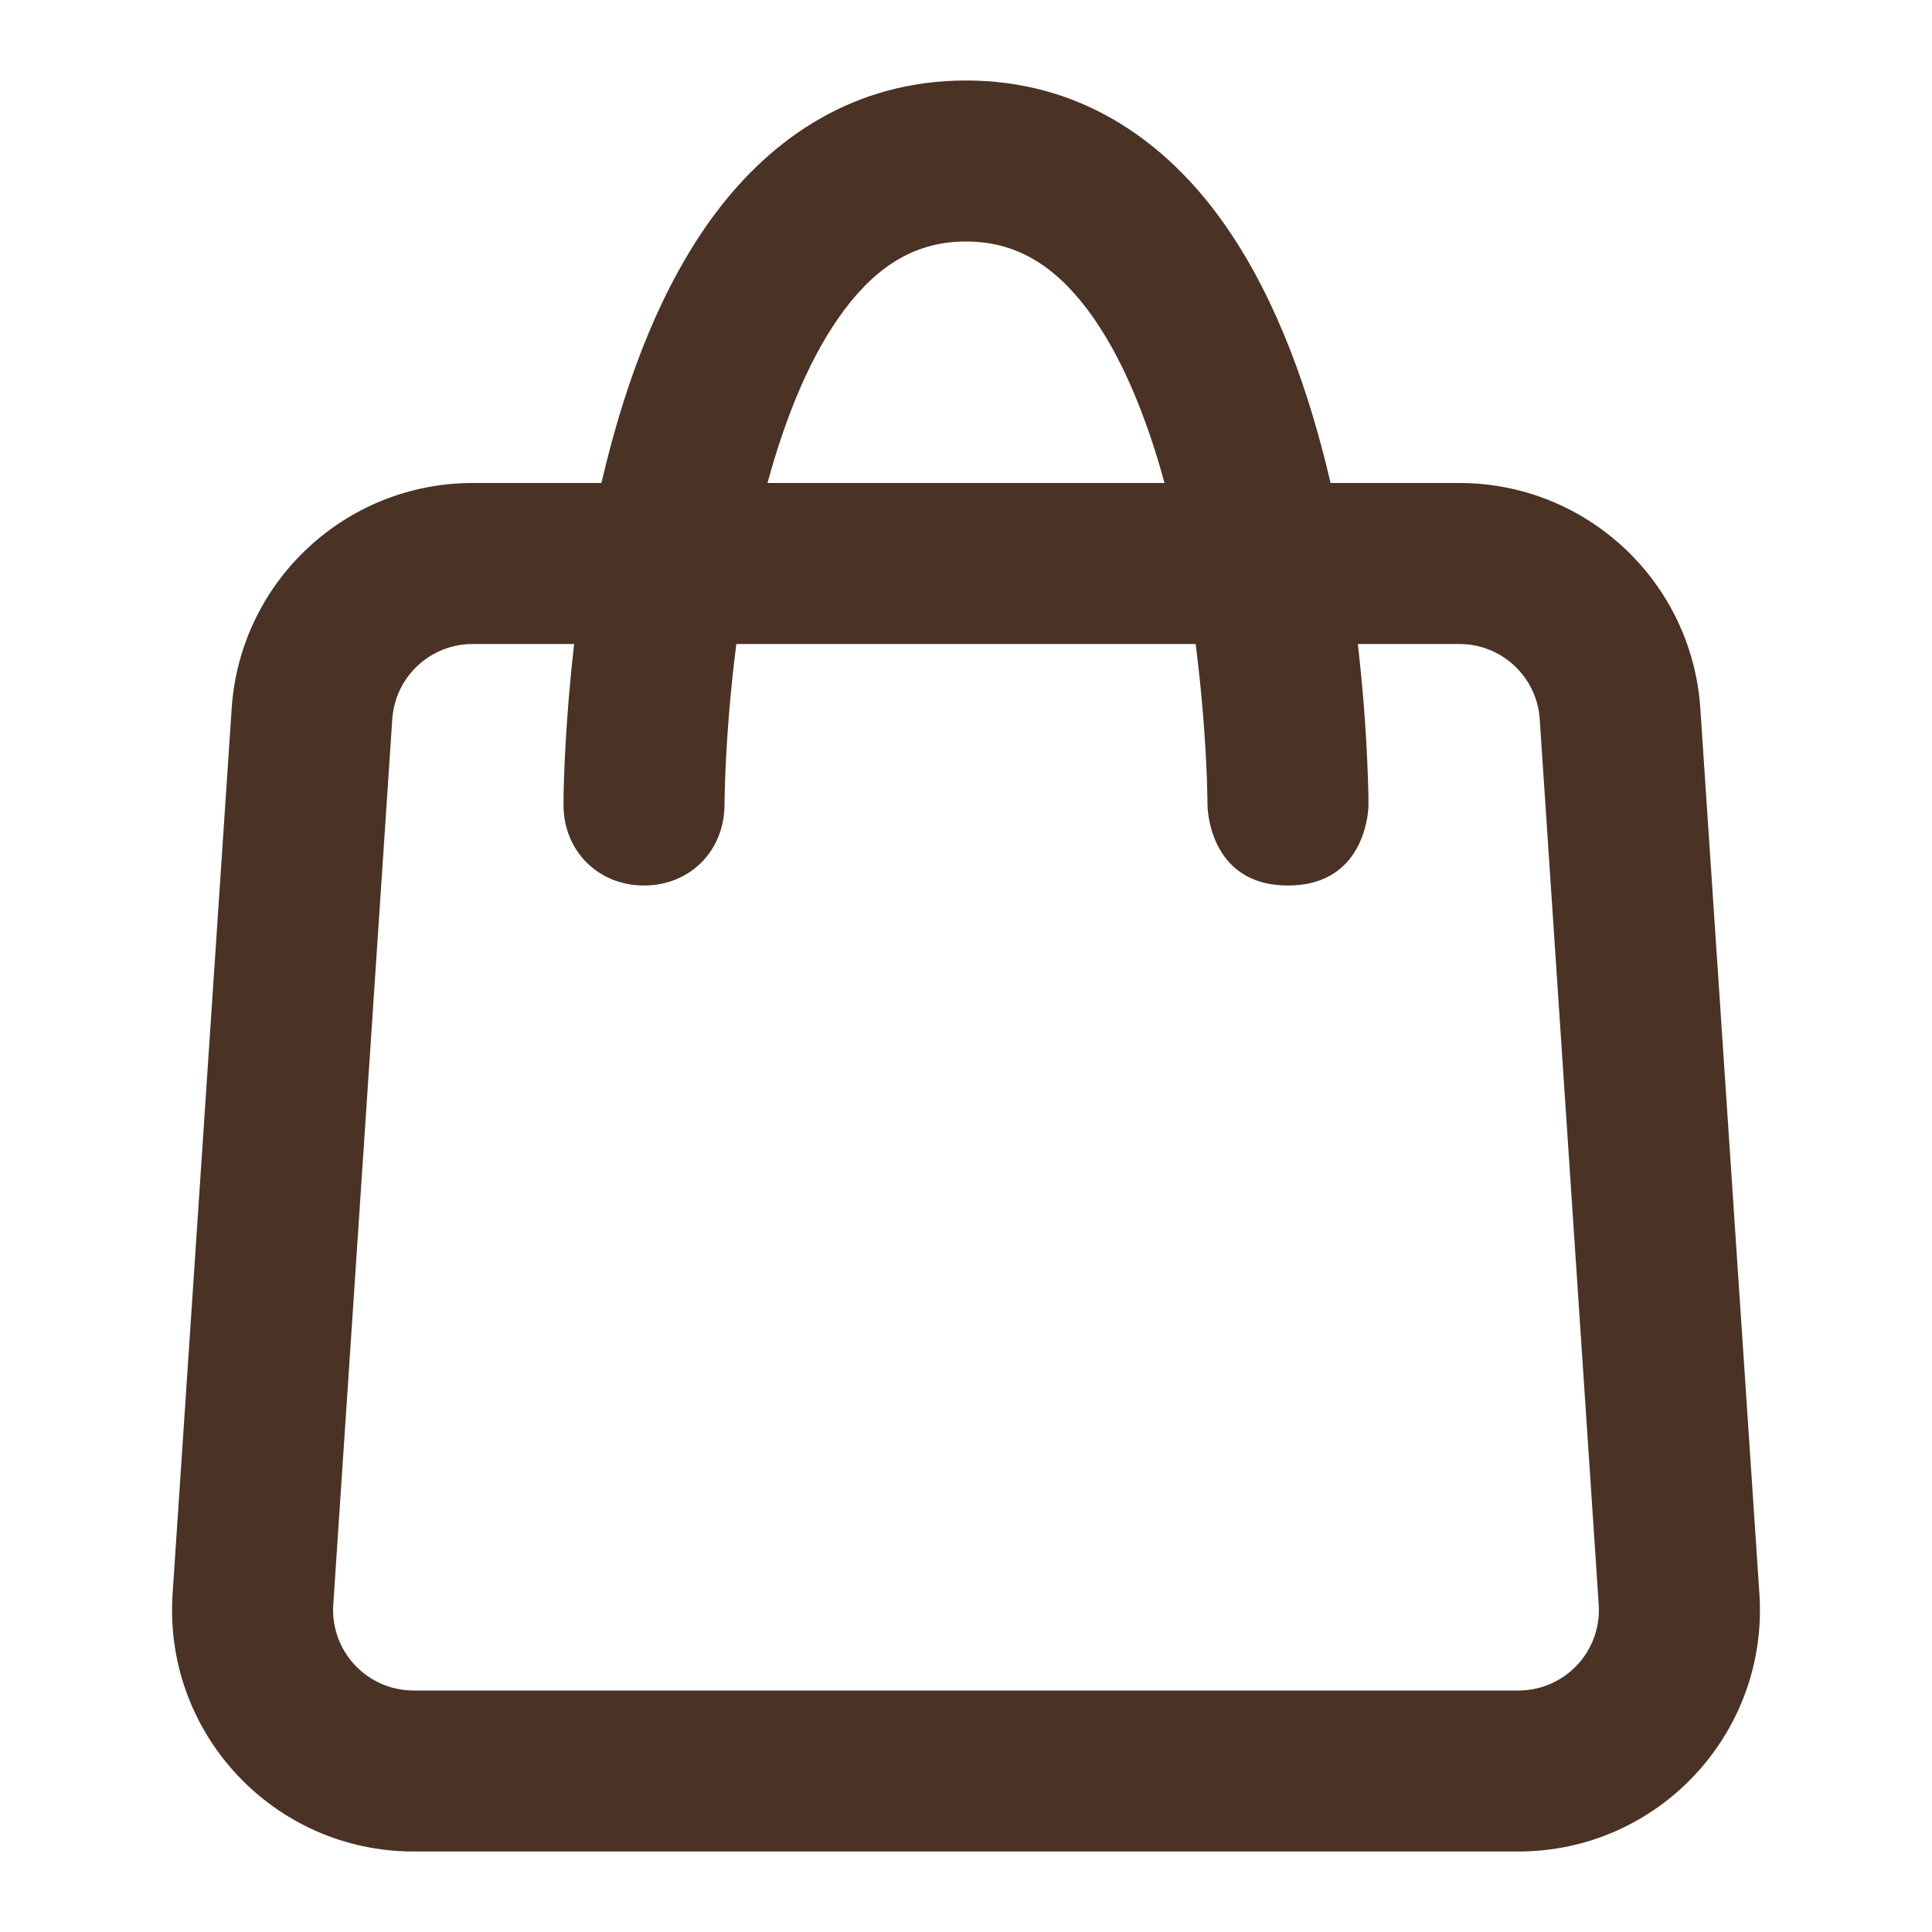
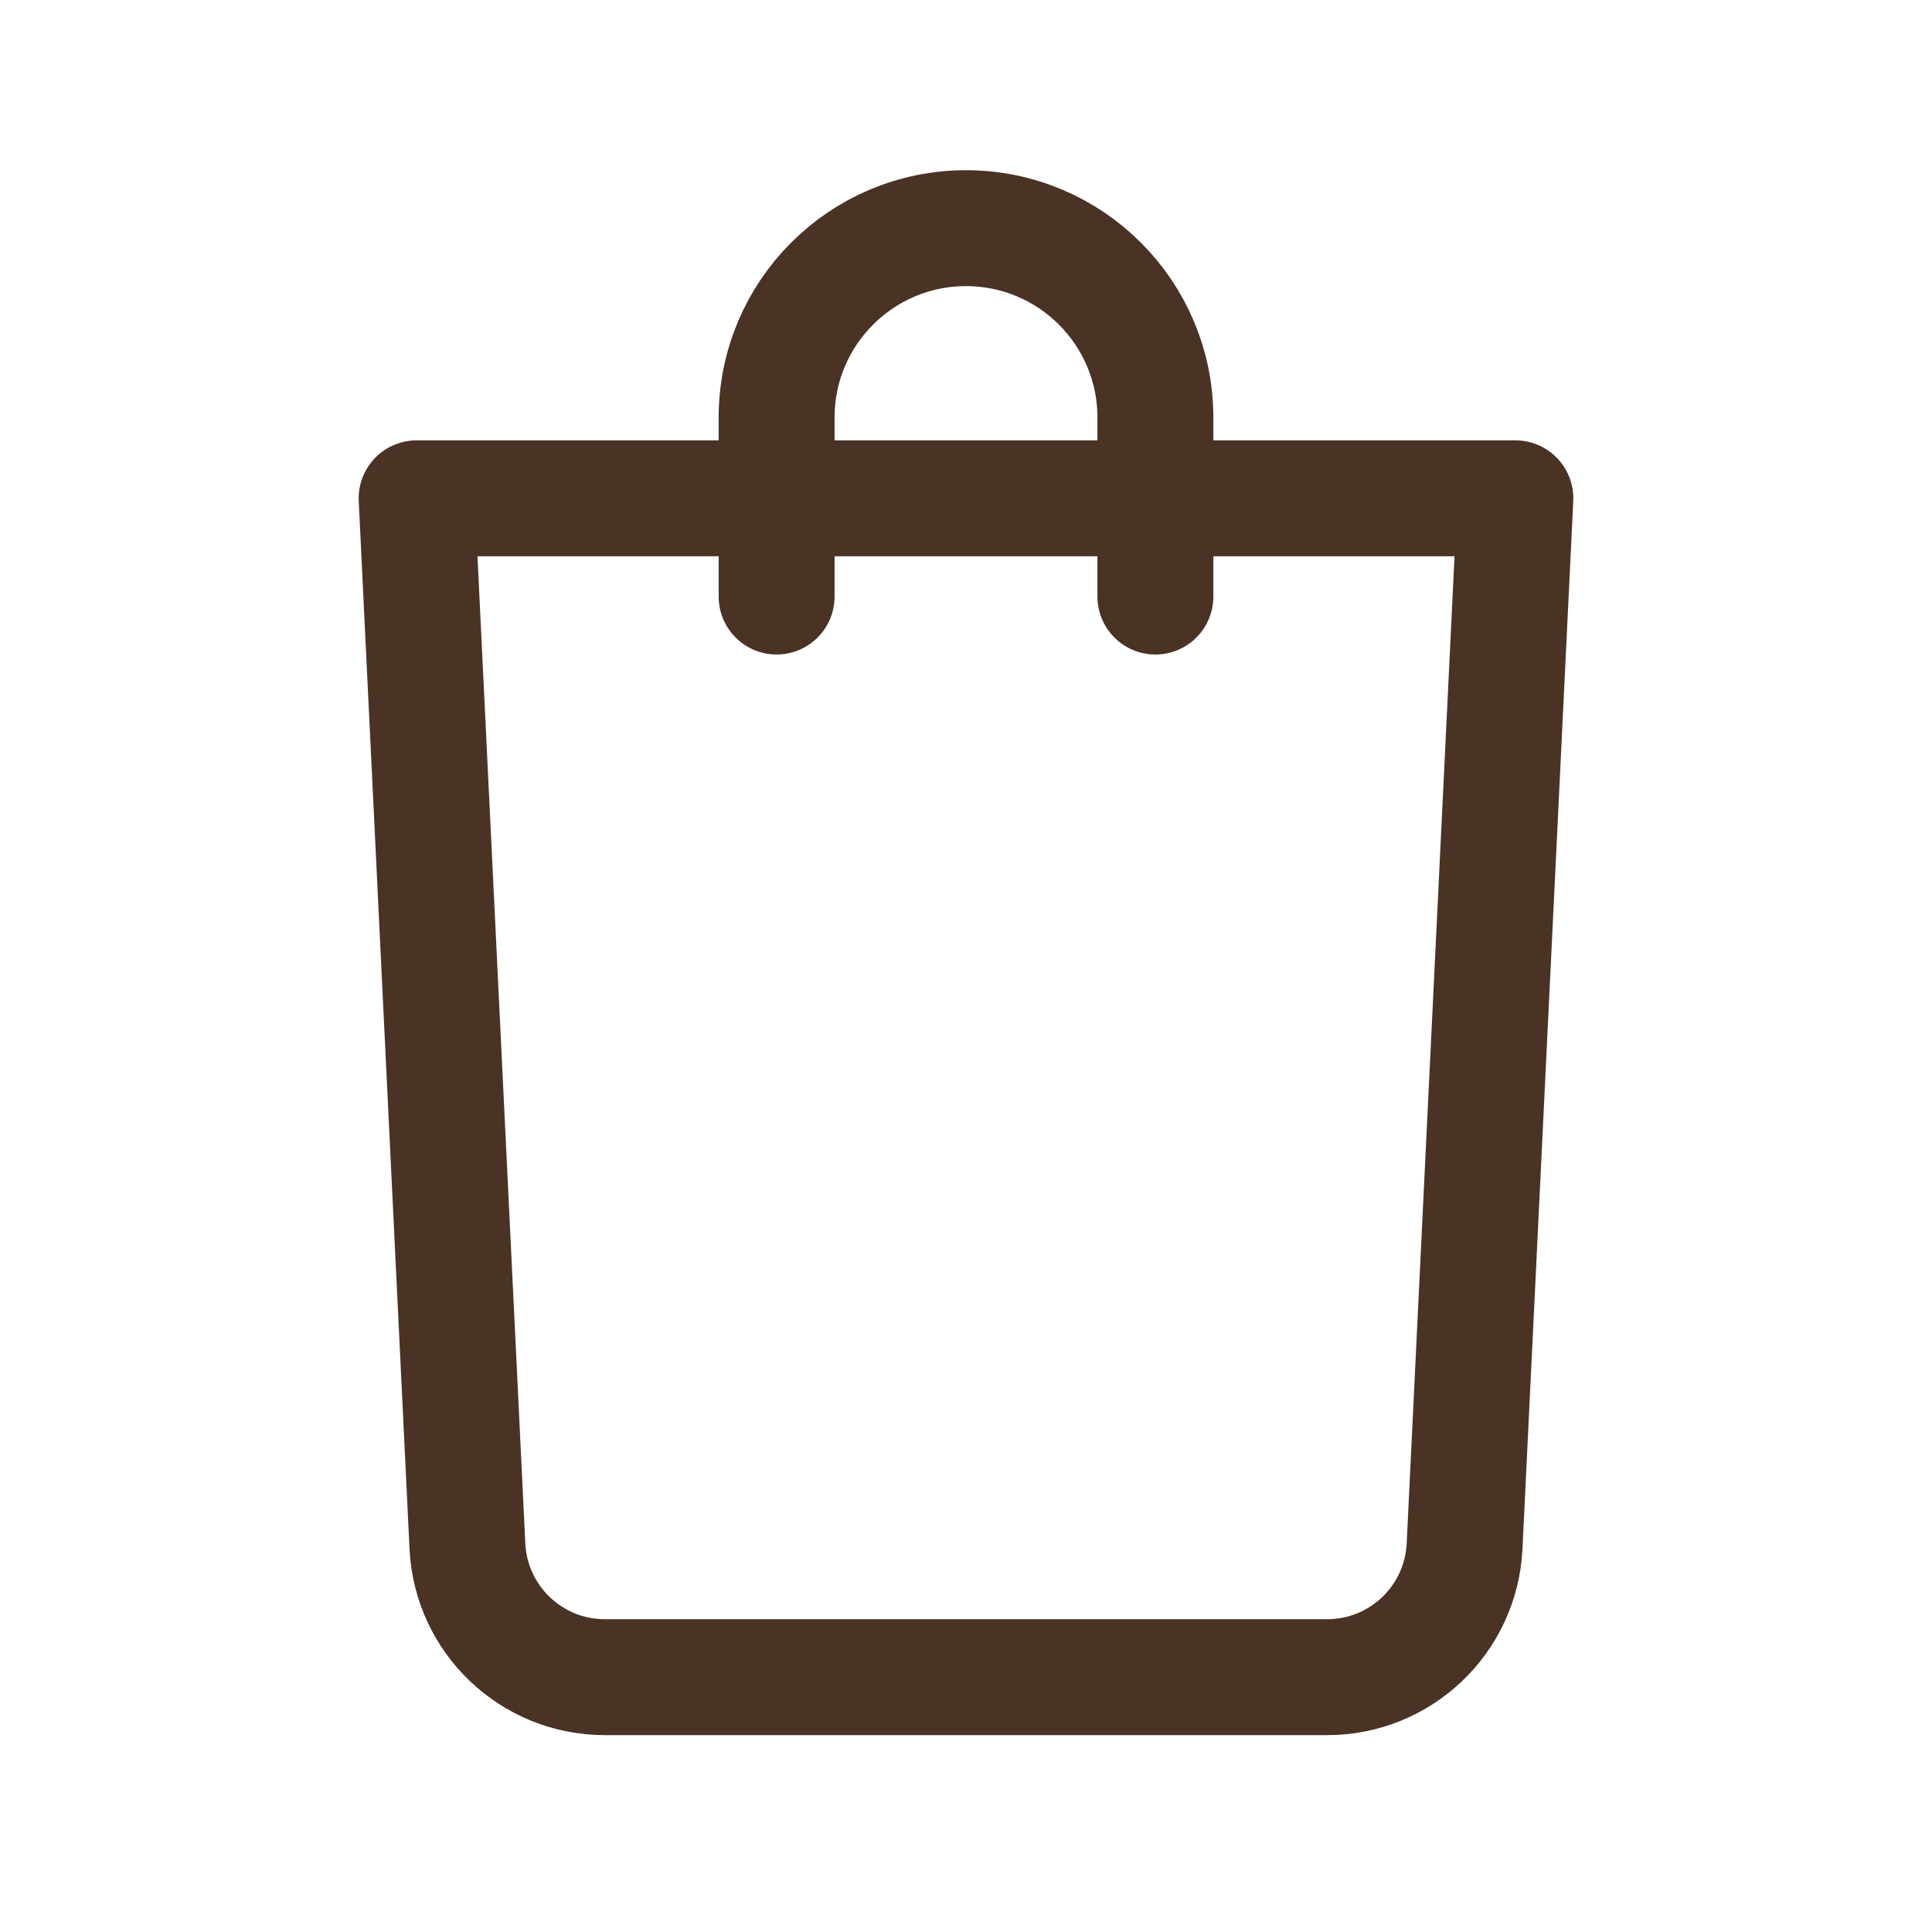
- <svg xmlns="http://www.w3.org/2000/svg" width="800px" height="800px" viewBox="0 0 24 24" fill="none">
-   <path fill-rule="evenodd" clip-rule="evenodd" d="M16.529 6C16.51 5.919 16.49 5.838 16.47 5.757C16.206 4.701 15.79 3.554 15.113 2.65C14.414 1.718 13.393 1 12 1C10.607 1 9.586 1.718 8.887 2.65C8.21 3.554 7.794 4.701 7.53 5.757C7.51 5.838 7.49 5.919 7.471 6H5.871C4.292 6 2.983 7.225 2.878 8.8L2.144 19.8C2.029 21.532 3.402 23 5.138 23H18.862C20.598 23 21.971 21.532 21.856 19.8L21.122 8.8C21.017 7.225 19.708 6 18.129 6H16.529ZM8 11C8.573 11 8.998 10.568 9 9.998C9 9.974 9 9.951 9.001 9.927C9.002 9.874 9.004 9.795 9.007 9.692C9.015 9.487 9.029 9.19 9.059 8.833C9.08 8.58 9.109 8.299 9.147 8H14.853C14.891 8.299 14.92 8.58 14.941 8.833C14.971 9.19 14.986 9.487 14.993 9.692C14.996 9.795 14.998 9.874 14.999 9.927C15 9.951 15 9.976 15 10C15 10 15 11 16 11C17 11 17 9.999 17 9.999C17 9.964 17 9.929 16.999 9.893C16.998 9.829 16.996 9.737 16.991 9.621C16.983 9.388 16.967 9.06 16.934 8.667C16.917 8.462 16.895 8.238 16.868 8H18.129C18.655 8 19.092 8.408 19.127 8.933L19.86 19.933C19.898 20.511 19.441 21 18.862 21H5.138C4.559 21 4.102 20.511 4.14 19.933L4.873 8.933C4.908 8.408 5.345 8 5.871 8H7.132C7.105 8.238 7.083 8.462 7.066 8.667C7.033 9.06 7.017 9.388 7.008 9.621C7.004 9.737 7.002 9.829 7.001 9.893C7.001 9.928 7 9.962 7 9.997C6.999 10.567 7.428 11 8 11ZM9.534 6H14.466C14.235 5.153 13.921 4.395 13.512 3.85C13.086 3.282 12.607 3 12 3C11.393 3 10.914 3.282 10.488 3.85C10.079 4.395 9.765 5.153 9.534 6Z" fill="#4A3225" />
+ <svg xmlns="http://www.w3.org/2000/svg" width="400" height="400" viewBox="0 0 400 400" fill="none">
+   <path d="M274.77 347.24H125.23C110.07 347.24 97.57 335.37 96.78 320.23L86.26 103.17H313.74L303.22 320.23C302.43 335.37 289.93 347.24 274.77 347.24Z" stroke="#4A3225" stroke-width="24" stroke-miterlimit="10" stroke-linecap="round" stroke-linejoin="round" />
+   <path d="M160.79 123.51V86.45C160.79 64.8 178.34 47.24 200 47.24C221.65 47.24 239.21 64.79 239.21 86.45V123.51" stroke="#4A3225" stroke-width="24" stroke-miterlimit="10" stroke-linecap="round" stroke-linejoin="round" />
</svg>
